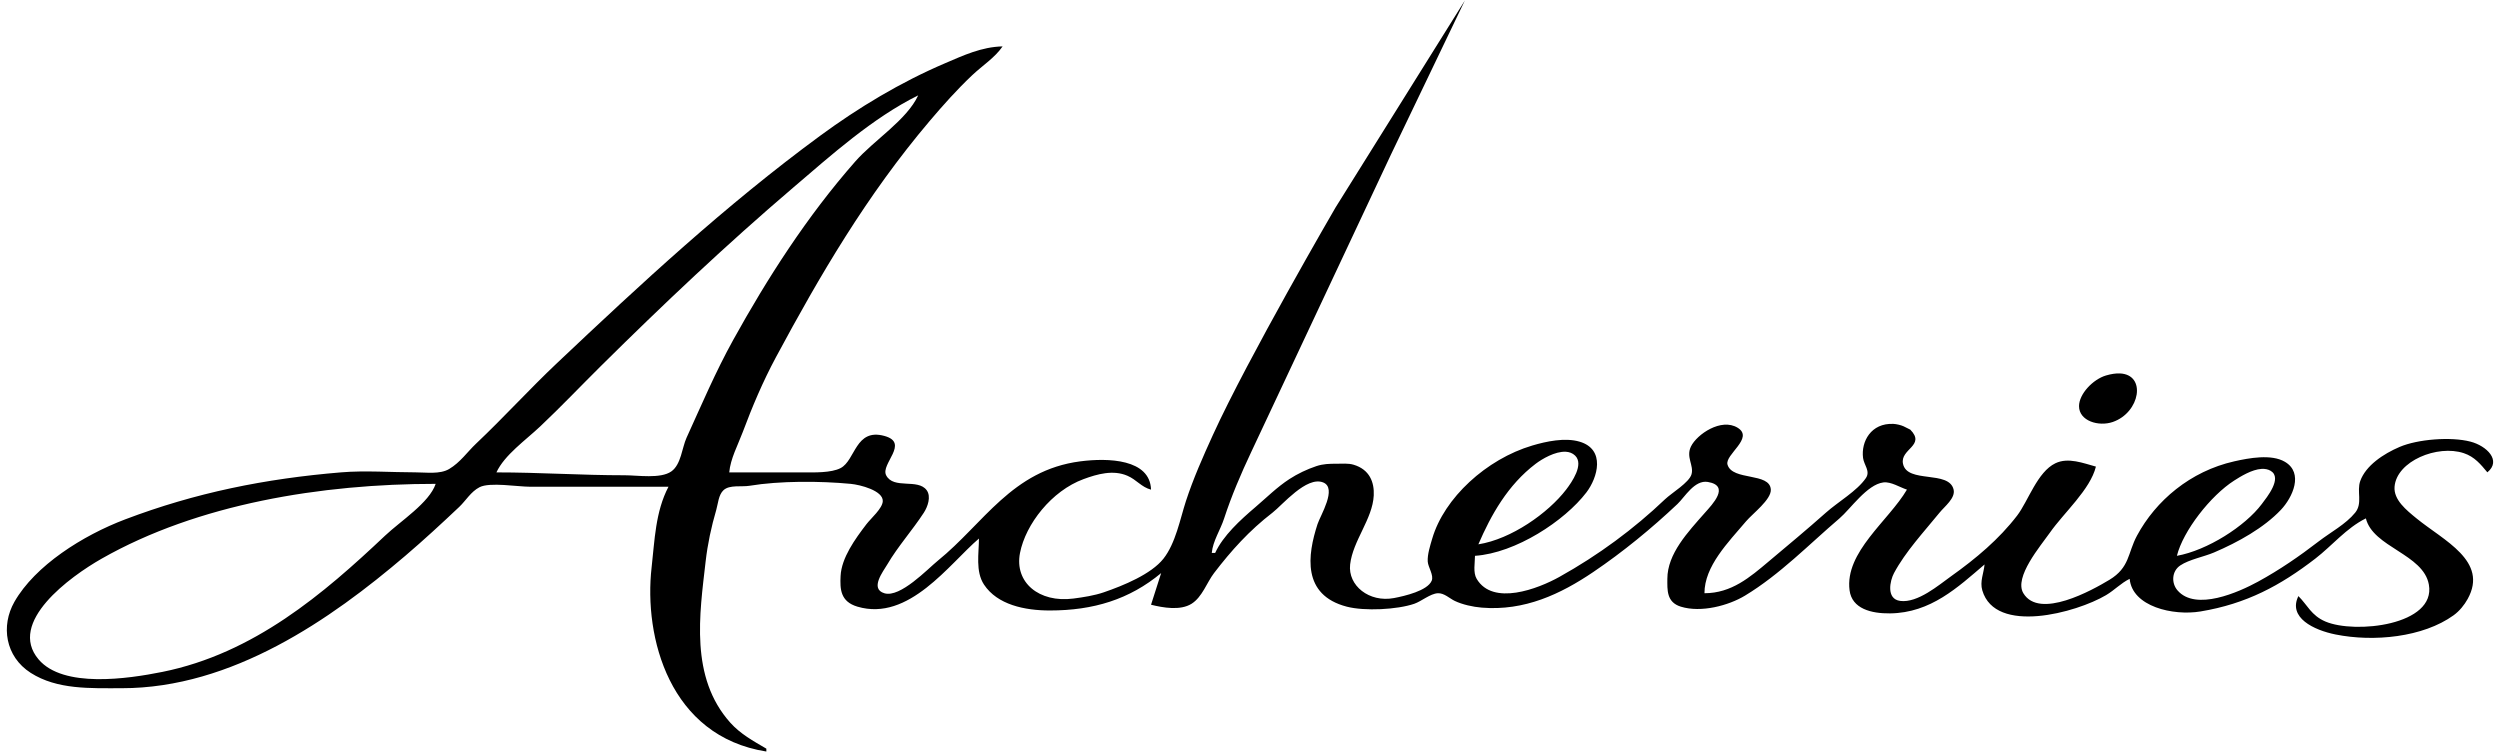
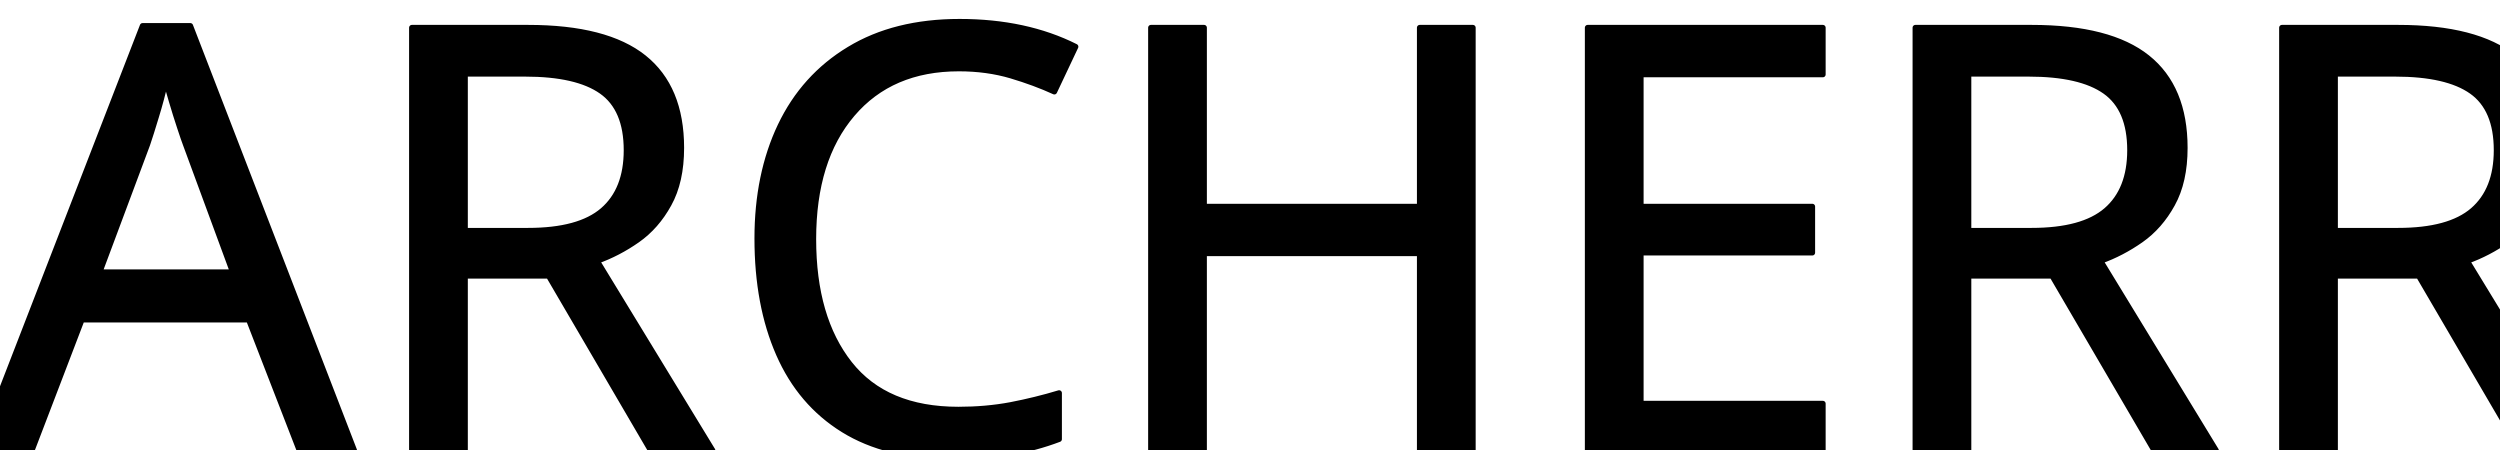
- <svg xmlns="http://www.w3.org/2000/svg" width="615" height="185" viewBox="0 0 162.719 48.948" version="1.1" id="svg5">
+ <svg xmlns="http://www.w3.org/2000/svg" width="895" height="161" viewBox="0 0 236.802 42.598" version="1.1" id="svg5">
  <defs id="defs2" />
-   <g id="layer1">
-     <path id="path117074" style="fill:#000000;stroke:none;stroke-width:1" d="m 65.255,3.02 c -1.369,0.031 -2.548,0.587 -3.734,1.093 -2.912,1.242 -5.648,2.894 -8.127,4.714 -6.188,4.545 -11.662,9.632 -17.132,14.799 -1.808,1.708 -3.462,3.536 -5.271,5.245 -0.58,0.548 -1.031,1.225 -1.757,1.655 -0.605,0.358 -1.492,0.218 -2.196,0.218 -1.585,0 -3.255,-0.131 -4.832,0 -4.951,0.41 -9.482,1.326 -14.057,3.06 -2.76,1.046 -5.863,3.004 -7.212,5.37 -0.886,1.555 -0.601,3.557 1.062,4.621 1.723,1.102 3.892,0.999 5.93,0.999 7.183,0 13.607,-4.487 18.449,-8.617 1.2,-1.023 2.376,-2.109 3.514,-3.185 0.429,-0.406 0.756,-0.99 1.318,-1.28 0.667,-0.345 2.476,-0.031 3.295,-0.031 h 9.005 c -0.854,1.627 -0.899,3.495 -1.098,5.245 -0.521,4.568 1.17,11 7.468,11.989 v -0.187 c -0.862,-0.503 -1.697,-0.964 -2.343,-1.686 -2.65,-2.959 -2,-7.072 -1.61,-10.491 0.13,-1.142 0.367,-2.253 0.695,-3.372 0.113,-0.386 0.141,-0.976 0.476,-1.28 0.394,-0.358 1.166,-0.195 1.684,-0.281 1.967,-0.326 4.583,-0.315 6.589,-0.125 0.621,0.059 2.109,0.439 2.087,1.124 -0.016,0.475 -0.768,1.115 -1.062,1.499 -0.738,0.965 -1.626,2.19 -1.684,3.372 -0.042,0.856 -0.015,1.669 1.098,1.998 3.347,0.991 5.978,-2.789 7.907,-4.434 0,0.947 -0.236,2.141 0.329,2.997 0.867,1.312 2.647,1.686 4.283,1.686 2.839,0 5.182,-0.719 7.248,-2.435 l -0.659,2.061 c 0.785,0.194 1.907,0.394 2.636,-0.062 0.697,-0.437 0.998,-1.389 1.464,-1.998 1.123,-1.467 2.291,-2.767 3.807,-3.934 0.643,-0.495 2.214,-2.397 3.295,-1.967 0.931,0.371 -0.179,2.143 -0.366,2.716 -0.654,2.01 -1.024,4.607 1.904,5.37 1.16,0.302 3.283,0.194 4.393,-0.187 0.468,-0.161 1.045,-0.664 1.537,-0.687 0.407,-0.019 0.77,0.344 1.098,0.5 0.509,0.241 1.175,0.389 1.757,0.437 2.784,0.231 5.133,-0.882 7.248,-2.31 1.95,-1.317 3.821,-2.856 5.491,-4.434 0.473,-0.447 1.109,-1.582 1.977,-1.436 1.483,0.25 0.277,1.475 -0.183,1.998 -1.111,1.263 -2.452,2.671 -2.452,4.309 0,0.707 -0.067,1.519 0.879,1.811 1.321,0.408 3.105,-0.072 4.173,-0.718 2.279,-1.377 4.177,-3.344 6.15,-5.027 0.717,-0.612 1.789,-2.203 2.855,-2.342 0.495,-0.065 1.093,0.329 1.537,0.468 -1.187,2.024 -4.058,4.066 -3.734,6.557 0.156,1.198 1.415,1.513 2.636,1.499 2.651,-0.032 4.418,-1.707 6.15,-3.185 -0.053,0.571 -0.316,1.108 -0.147,1.686 0.85,2.901 6.126,1.454 8.054,0.312 0.557,-0.33 0.958,-0.776 1.537,-1.062 0.167,1.807 2.825,2.42 4.612,2.123 2.988,-0.495 5.199,-1.687 7.468,-3.435 1.098,-0.845 2.022,-1.995 3.295,-2.623 0.465,1.885 3.743,2.319 4.1,4.309 0.474,2.647 -4.805,3.228 -6.735,2.404 -0.92,-0.392 -1.173,-1.078 -1.757,-1.655 -0.692,1.402 1.003,2.214 2.416,2.498 2.48,0.5 5.696,0.188 7.687,-1.249 0.385,-0.278 0.7,-0.674 0.915,-1.062 1.369,-2.473 -1.564,-3.801 -3.331,-5.245 -0.656,-0.536 -1.497,-1.206 -1.428,-2.061 0.136,-1.672 2.794,-2.752 4.503,-2.185 0.712,0.236 1.115,0.742 1.537,1.249 0.942,-0.768 -0.048,-1.724 -1.098,-1.998 -1.281,-0.334 -3.434,-0.159 -4.612,0.344 -1.059,0.452 -2.204,1.216 -2.563,2.217 -0.243,0.68 0.172,1.445 -0.329,2.061 -0.618,0.759 -1.591,1.266 -2.379,1.873 -1.248,0.96 -2.531,1.847 -3.953,2.623 -1.242,0.677 -4.049,1.938 -5.235,0.562 -0.408,-0.473 -0.378,-1.247 0.183,-1.623 0.579,-0.388 1.539,-0.563 2.196,-0.843 1.568,-0.669 3.243,-1.601 4.356,-2.779 0.757,-0.802 1.494,-2.393 0.257,-3.122 -0.884,-0.521 -2.345,-0.245 -3.295,-0.031 -2.868,0.646 -5.111,2.566 -6.333,4.839 -0.613,1.142 -0.463,2.069 -1.794,2.873 -1.121,0.677 -4.562,2.595 -5.601,0.874 -0.629,-1.042 1.132,-3.093 1.72,-3.934 0.925,-1.321 2.632,-2.808 3.002,-4.309 -0.817,-0.22 -1.8,-0.619 -2.636,-0.218 -1.178,0.565 -1.773,2.467 -2.489,3.403 -1.173,1.532 -2.68,2.8 -4.319,3.965 -0.772,0.549 -2.154,1.744 -3.295,1.592 -0.93,-0.124 -0.664,-1.324 -0.403,-1.811 0.754,-1.404 1.929,-2.662 2.965,-3.934 0.33,-0.406 1.043,-0.945 0.915,-1.499 -0.297,-1.286 -3.027,-0.372 -3.295,-1.686 -0.197,-0.967 1.503,-1.172 0.476,-2.217 l -0.439,-0.219 c -0.177,-0.08 -0.459,-0.146 -0.659,-0.156 -1.461,-0.069 -2.115,1.158 -1.977,2.217 0.061,0.466 0.491,0.861 0.183,1.311 -0.574,0.84 -1.81,1.546 -2.599,2.248 -1.228,1.093 -2.471,2.123 -3.734,3.185 -1.201,1.01 -2.411,2.061 -4.173,2.061 0,-1.764 1.54,-3.304 2.709,-4.683 0.421,-0.497 1.643,-1.412 1.611,-2.061 -0.057,-1.136 -2.5,-0.556 -2.819,-1.623 -0.195,-0.653 1.755,-1.731 0.659,-2.404 -1.071,-0.658 -2.653,0.43 -3.038,1.218 -0.34,0.696 0.201,1.23 0.036,1.811 -0.152,0.538 -1.287,1.21 -1.721,1.623 -2.025,1.93 -4.335,3.64 -6.882,5.058 -1.39,0.774 -4.323,1.904 -5.381,0.125 -0.246,-0.413 -0.11,-1.048 -0.11,-1.499 2.656,-0.179 5.837,-2.278 7.248,-4.121 0.741,-0.968 1.263,-2.805 -0.439,-3.309 -0.948,-0.281 -2.176,-0.017 -3.075,0.25 -2.998,0.888 -5.743,3.419 -6.516,6.057 -0.132,0.45 -0.323,1.037 -0.293,1.499 0.024,0.368 0.41,0.892 0.256,1.249 -0.279,0.647 -1.75,0.991 -2.452,1.124 -1.616,0.306 -3.011,-0.815 -2.855,-2.186 0.178,-1.558 1.462,-2.954 1.537,-4.496 0.042,-0.856 -0.269,-1.688 -1.318,-1.998 -0.34,-0.101 -0.745,-0.063 -1.098,-0.063 -0.48,0 -0.87,0.008 -1.318,0.156 -0.61,0.203 -1.23,0.5 -1.757,0.843 -0.802,0.522 -1.484,1.203 -2.196,1.811 -1.006,0.858 -2.112,1.865 -2.636,2.997 h -0.22 c 0.073,-0.785 0.557,-1.485 0.805,-2.248 0.47,-1.443 1.097,-2.912 1.757,-4.309 l 4.519,-9.62 4.585,-9.76 L 95.345,0.031 86.926,13.507 c 0,0 -5.689,9.777 -7.981,14.803 -0.64,1.403 -1.283,2.854 -1.757,4.309 -0.375,1.152 -0.669,2.744 -1.464,3.747 -0.799,1.008 -2.601,1.746 -3.88,2.186 -0.614,0.211 -1.326,0.321 -1.977,0.406 -2.242,0.292 -3.851,-1.055 -3.478,-2.966 0.367,-1.877 2.057,-4.044 4.137,-4.808 0.903,-0.332 1.93,-0.619 2.855,-0.218 0.608,0.263 0.899,0.734 1.537,0.905 -0.062,-1.994 -2.787,-2.08 -4.612,-1.842 -4.443,0.579 -6.276,4.042 -9.262,6.463 -0.669,0.542 -2.443,2.427 -3.477,2.123 -0.976,-0.287 -0.077,-1.43 0.183,-1.873 0.691,-1.179 1.626,-2.215 2.38,-3.372 0.249,-0.383 0.491,-1.051 0.183,-1.467 -0.575,-0.777 -2.156,-0.033 -2.636,-0.968 -0.378,-0.737 1.548,-2.103 -0.11,-2.56 -1.9,-0.524 -1.883,1.588 -2.855,2.092 -0.617,0.319 -1.721,0.281 -2.416,0.281 h -4.832 c 0.083,-0.901 0.556,-1.762 0.879,-2.623 0.622,-1.661 1.308,-3.286 2.159,-4.871 2.876,-5.352 5.901,-10.528 9.993,-15.361 0.868,-1.025 1.788,-2.058 2.782,-2.997 0.668,-0.631 1.481,-1.144 1.977,-1.873 z m -5.491,3.185 c -0.746,1.611 -2.872,2.912 -4.1,4.309 -3.156,3.589 -5.727,7.611 -7.943,11.615 -1.147,2.071 -2.06,4.225 -3.038,6.369 -0.292,0.64 -0.35,1.737 -0.988,2.186 -0.701,0.493 -2.187,0.25 -3.038,0.25 -2.808,0 -5.549,-0.187 -8.346,-0.187 0.525,-1.135 1.895,-2.09 2.855,-2.997 1.353,-1.278 2.636,-2.629 3.953,-3.934 4.036,-3.997 8.134,-7.874 12.519,-11.615 2.427,-2.07 5.157,-4.528 8.127,-5.995 z M 137.967,24.306 c -0.252,-0.009 -0.548,0.031 -0.891,0.132 -0.853,0.253 -1.757,1.206 -1.757,1.998 0,0.961 1.273,1.347 2.196,1.03 1.783,-0.613 2.212,-3.095 0.452,-3.161 z m -36.055,5.097 c 0.23,0.013 0.44,0.087 0.608,0.25 0.59,0.572 -0.206,1.721 -0.586,2.217 -1.166,1.523 -3.572,3.223 -5.711,3.559 0.821,-1.9 1.91,-3.863 3.734,-5.245 0.402,-0.305 1.264,-0.818 1.954,-0.78 z m 45.295,1.116 c 0.215,-0.012 0.418,0.024 0.595,0.132 0.76,0.467 -0.253,1.711 -0.586,2.154 -1.085,1.448 -3.552,3.017 -5.527,3.372 0.398,-1.611 2.186,-3.916 3.734,-4.902 0.396,-0.252 1.14,-0.721 1.785,-0.757 z m -118.85,0.975 c -0.418,1.232 -2.28,2.413 -3.295,3.372 -3.982,3.762 -8.532,7.666 -14.496,8.867 -2.248,0.453 -6.452,1.072 -8.053,-0.812 -2.053,-2.416 2.047,-5.389 4.1,-6.557 6.271,-3.566 14.3,-4.871 21.744,-4.871 z" />
-   </g>
+   <text xml:space="preserve" style="font-size:55.947px;font-family:Pristina;-inkscape-font-specification:Pristina;fill:#000000;fill-opacity:1;stroke:#000000;stroke-width:0.529;stroke-linejoin:round;stroke-dasharray:none;paint-order:fill markers stroke;stop-color:#000000" x="-2.073" y="42.568" id="text5012-4" transform="scale(0.9978252,1.00218)">
+     <tspan id="tspan5010-2" style="font-style:normal;font-variant:normal;font-weight:normal;font-stretch:normal;font-size:55.947px;font-family:'Guild of Professional Actors';-inkscape-font-specification:'Guild of Professional Actors';fill:#000000;stroke:#000000;stroke-width:0.529;stroke-dasharray:none" x="-2.073" y="42.568">ARCHERRIES</tspan>
+   </text>
</svg>
